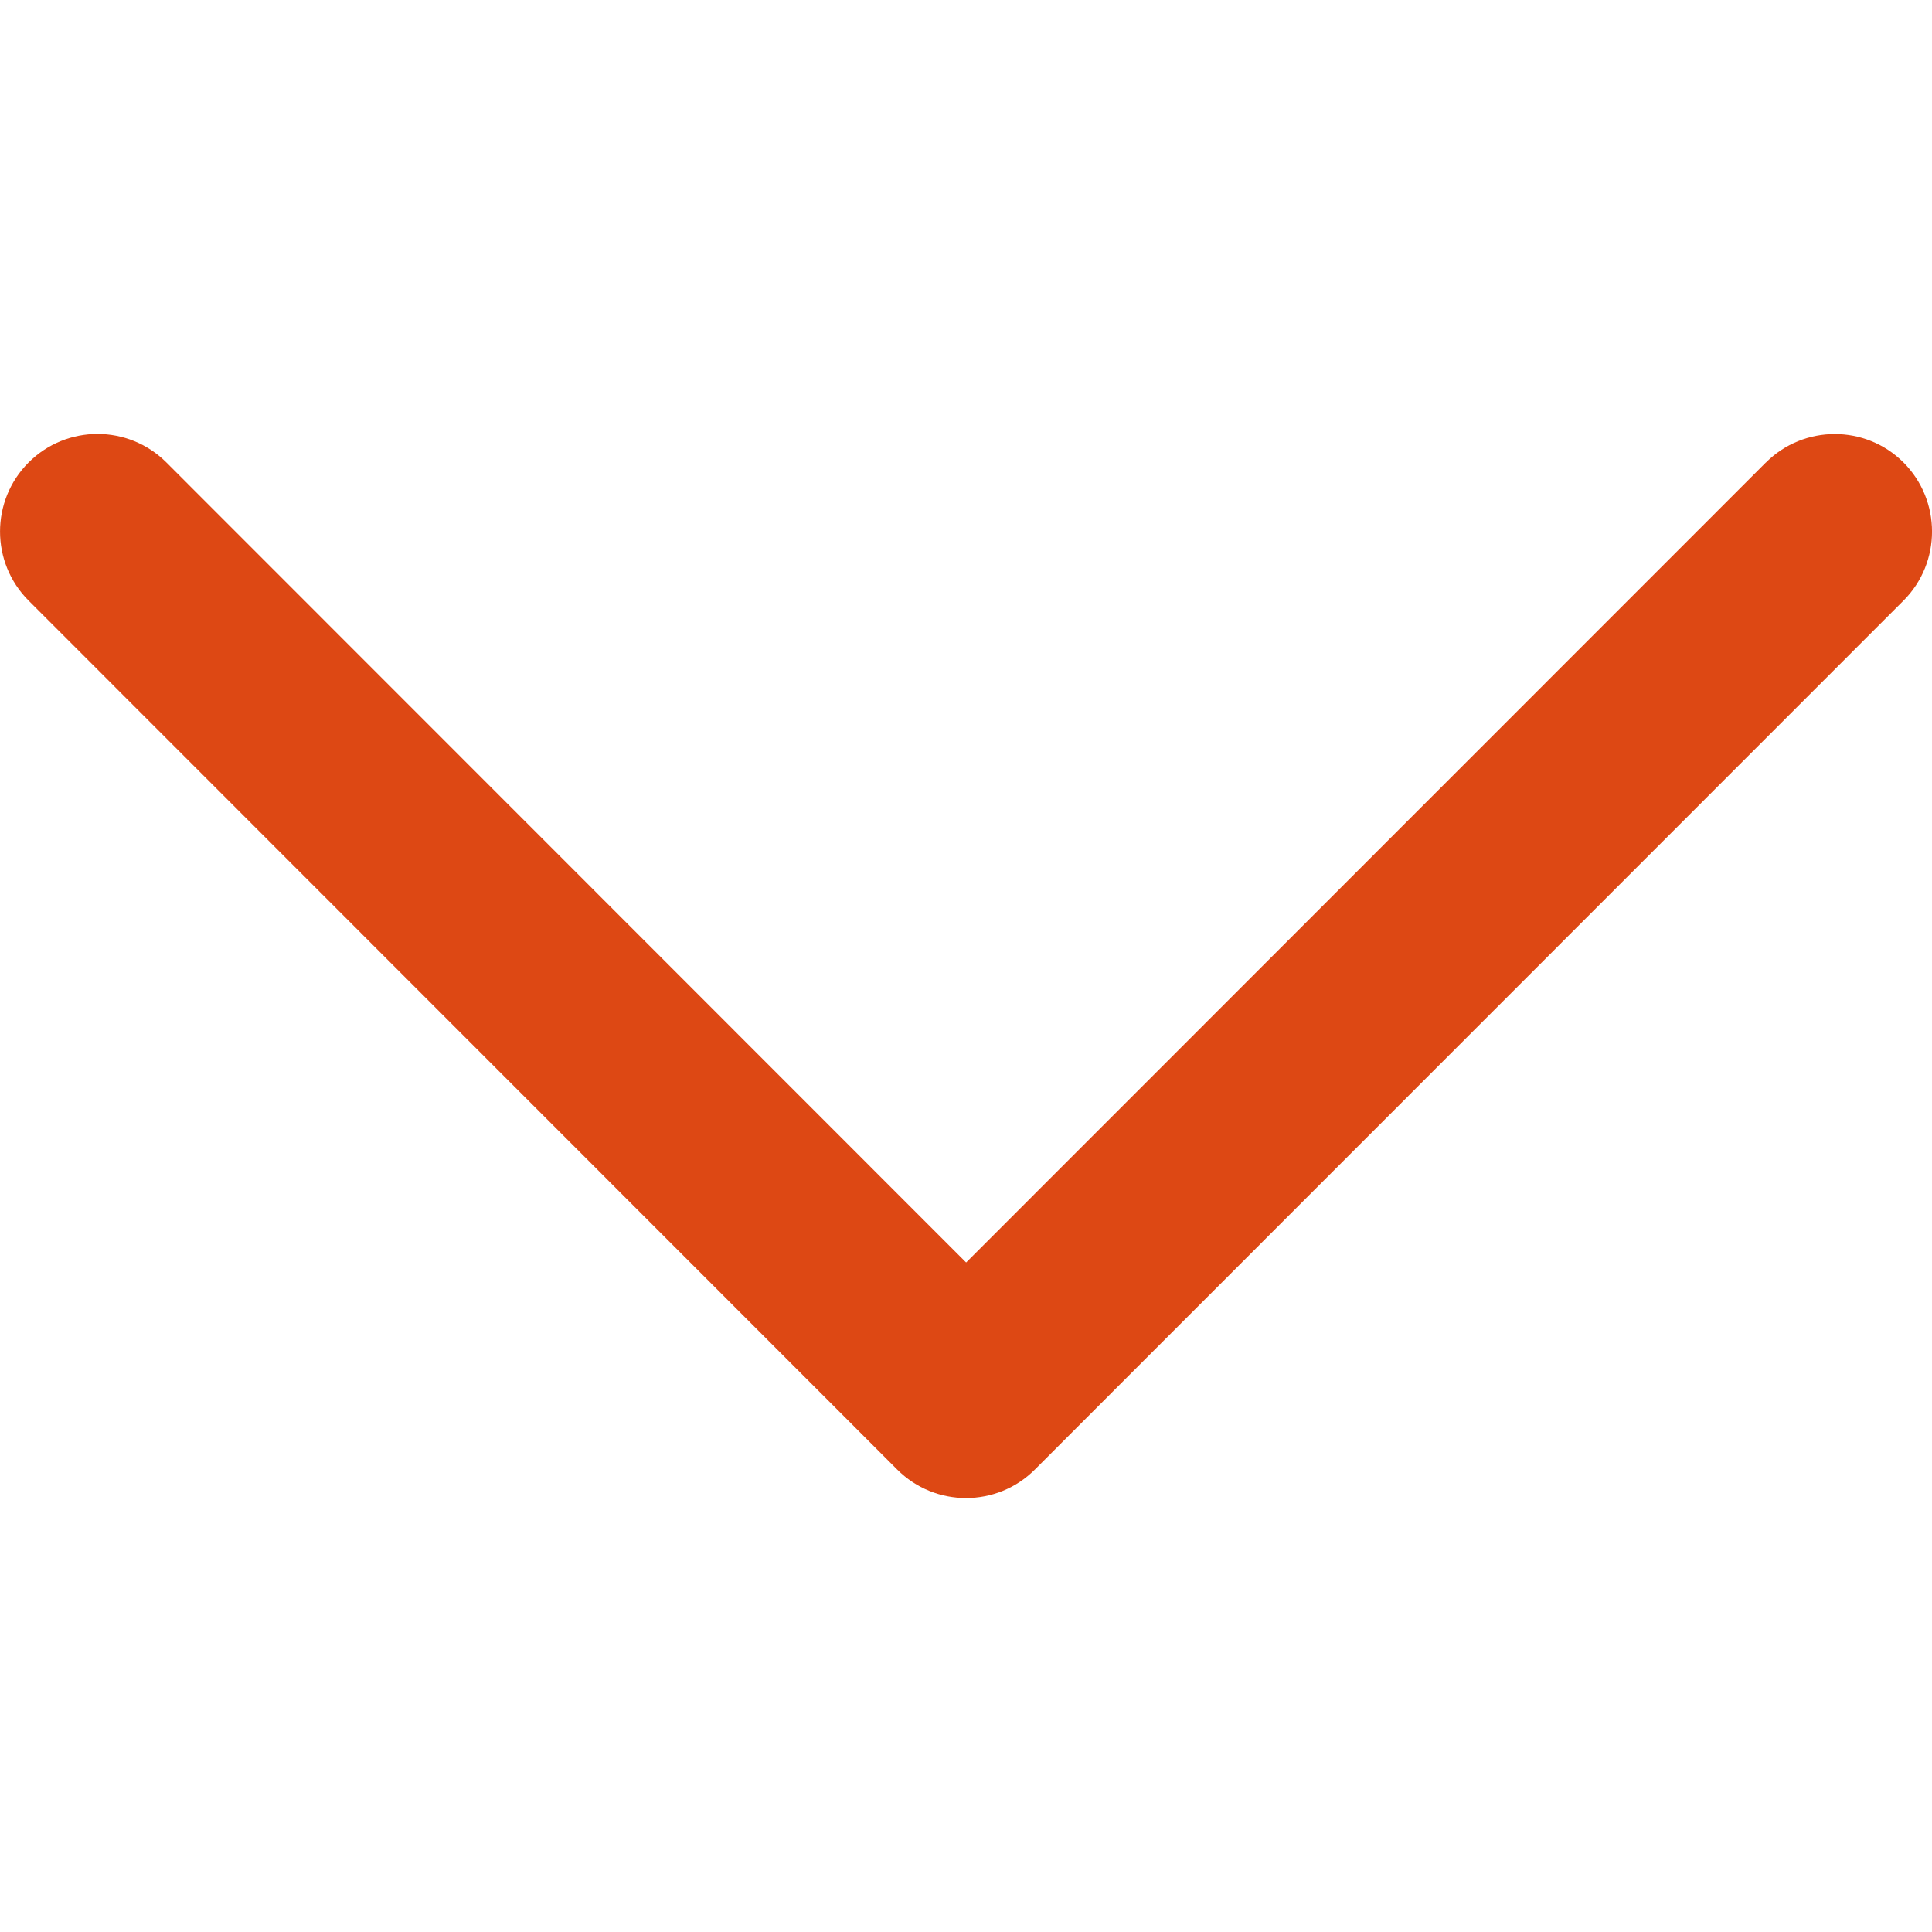
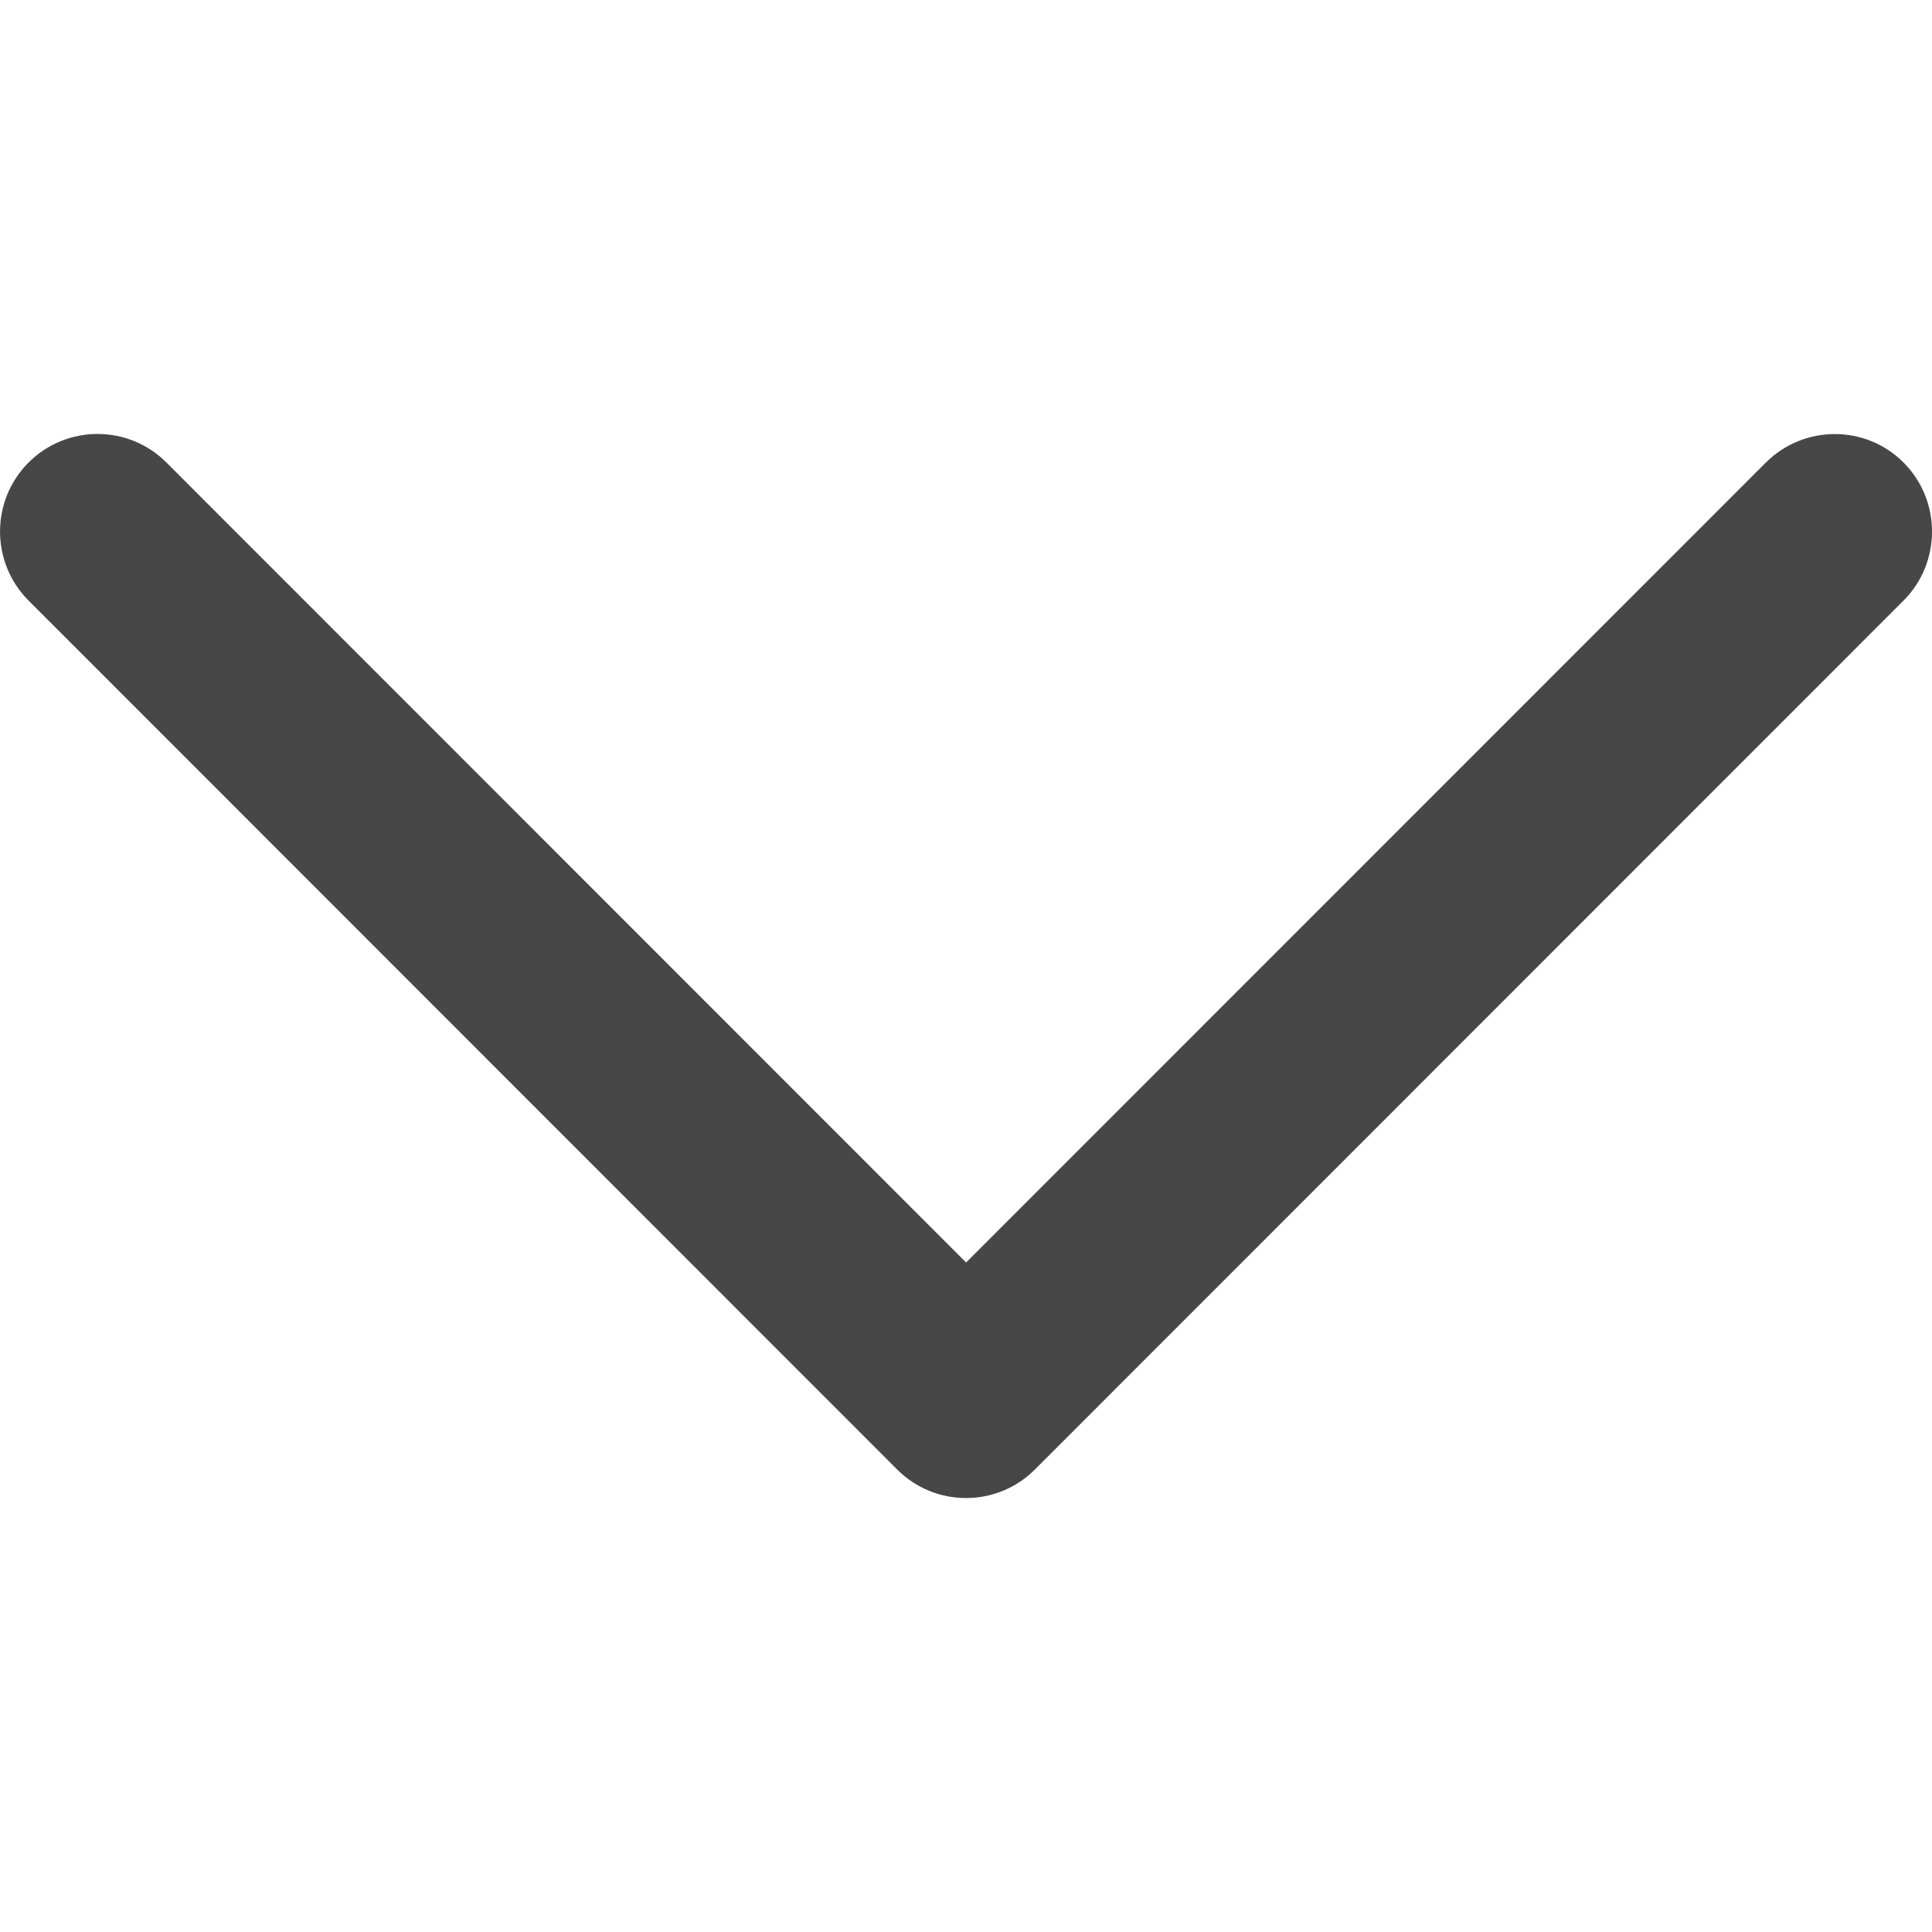
<svg xmlns="http://www.w3.org/2000/svg" enable-background="new 0 0 32 32" height="32px" id="Слой_1" version="1.1" viewBox="0 0 32 32" width="32px" xml:space="preserve">
  <defs id="defs18" />
-   <path d="M 29.246,7.663 16.002,20.911 2.757,7.661 c -0.631,-0.631 -1.653,-0.631 -2.284,0 -0.63,0.631 -0.63,1.655 0,2.286 L 14.859,24.339 v 0 0 c 0.63,0.631 1.653,0.631 2.283,0 L 31.528,9.948 c 0.63,-0.631 0.63,-1.656 0,-2.288 -0.628,-0.628 -1.651,-0.628 -2.281,0.003 z" id="Expand_More" style="fill:#dd4814;stroke-width:1.599" />
+   <path d="M 29.246,7.663 16.002,20.911 2.757,7.661 c -0.631,-0.631 -1.653,-0.631 -2.284,0 -0.63,0.631 -0.63,1.655 0,2.286 L 14.859,24.339 v 0 0 c 0.63,0.631 1.653,0.631 2.283,0 L 31.528,9.948 c 0.63,-0.631 0.63,-1.656 0,-2.288 -0.628,-0.628 -1.651,-0.628 -2.281,0.003 z" id="Expand_More" style="fill:#474747;stroke-width:1.599;fill-opacity:1" />
  <g id="g3" />
  <g id="g5" />
  <g id="g7" />
  <g id="g9" />
  <g id="g11" />
  <g id="g13" />
</svg>
